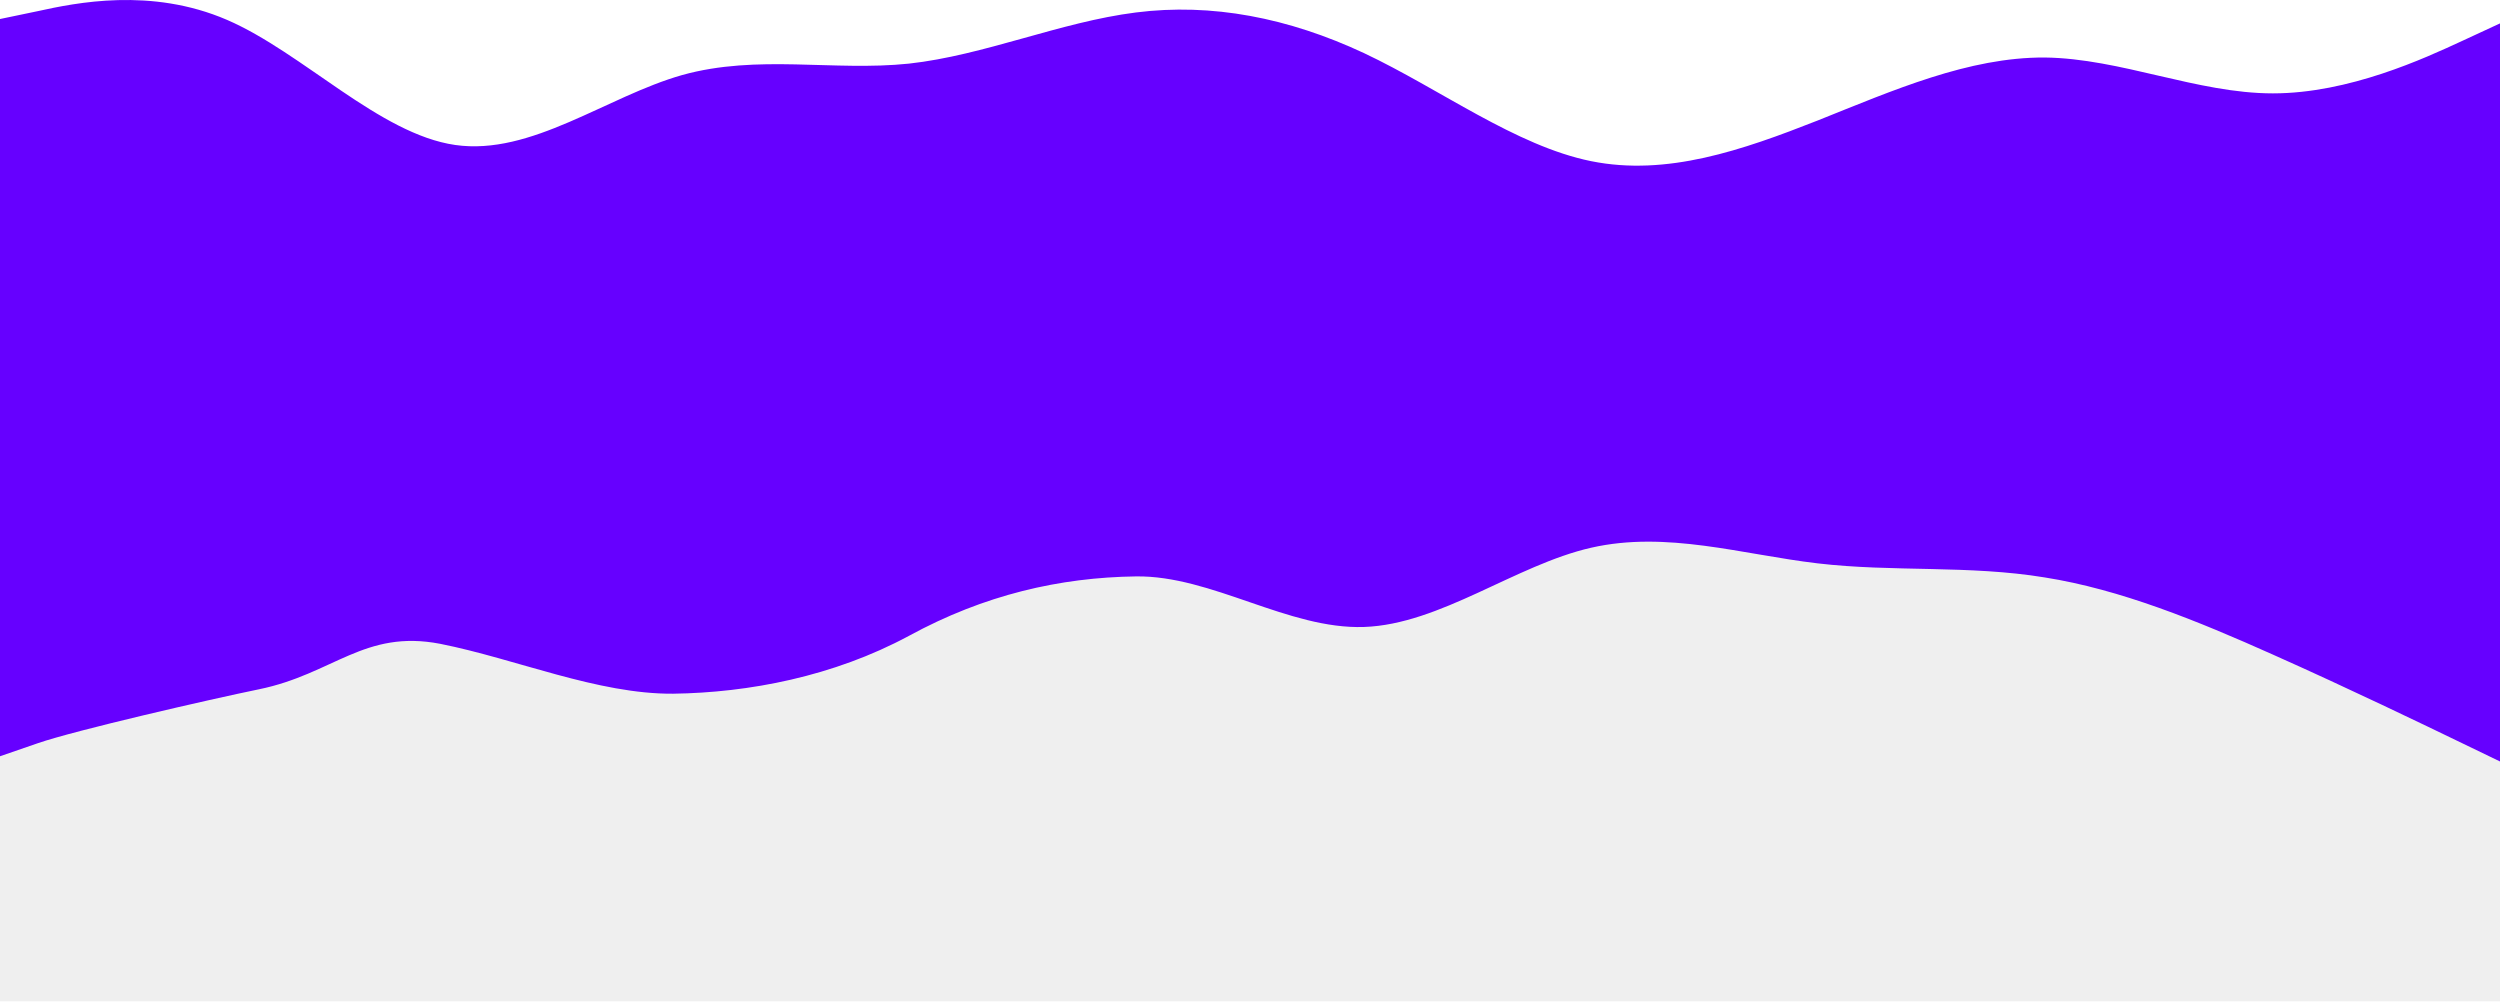
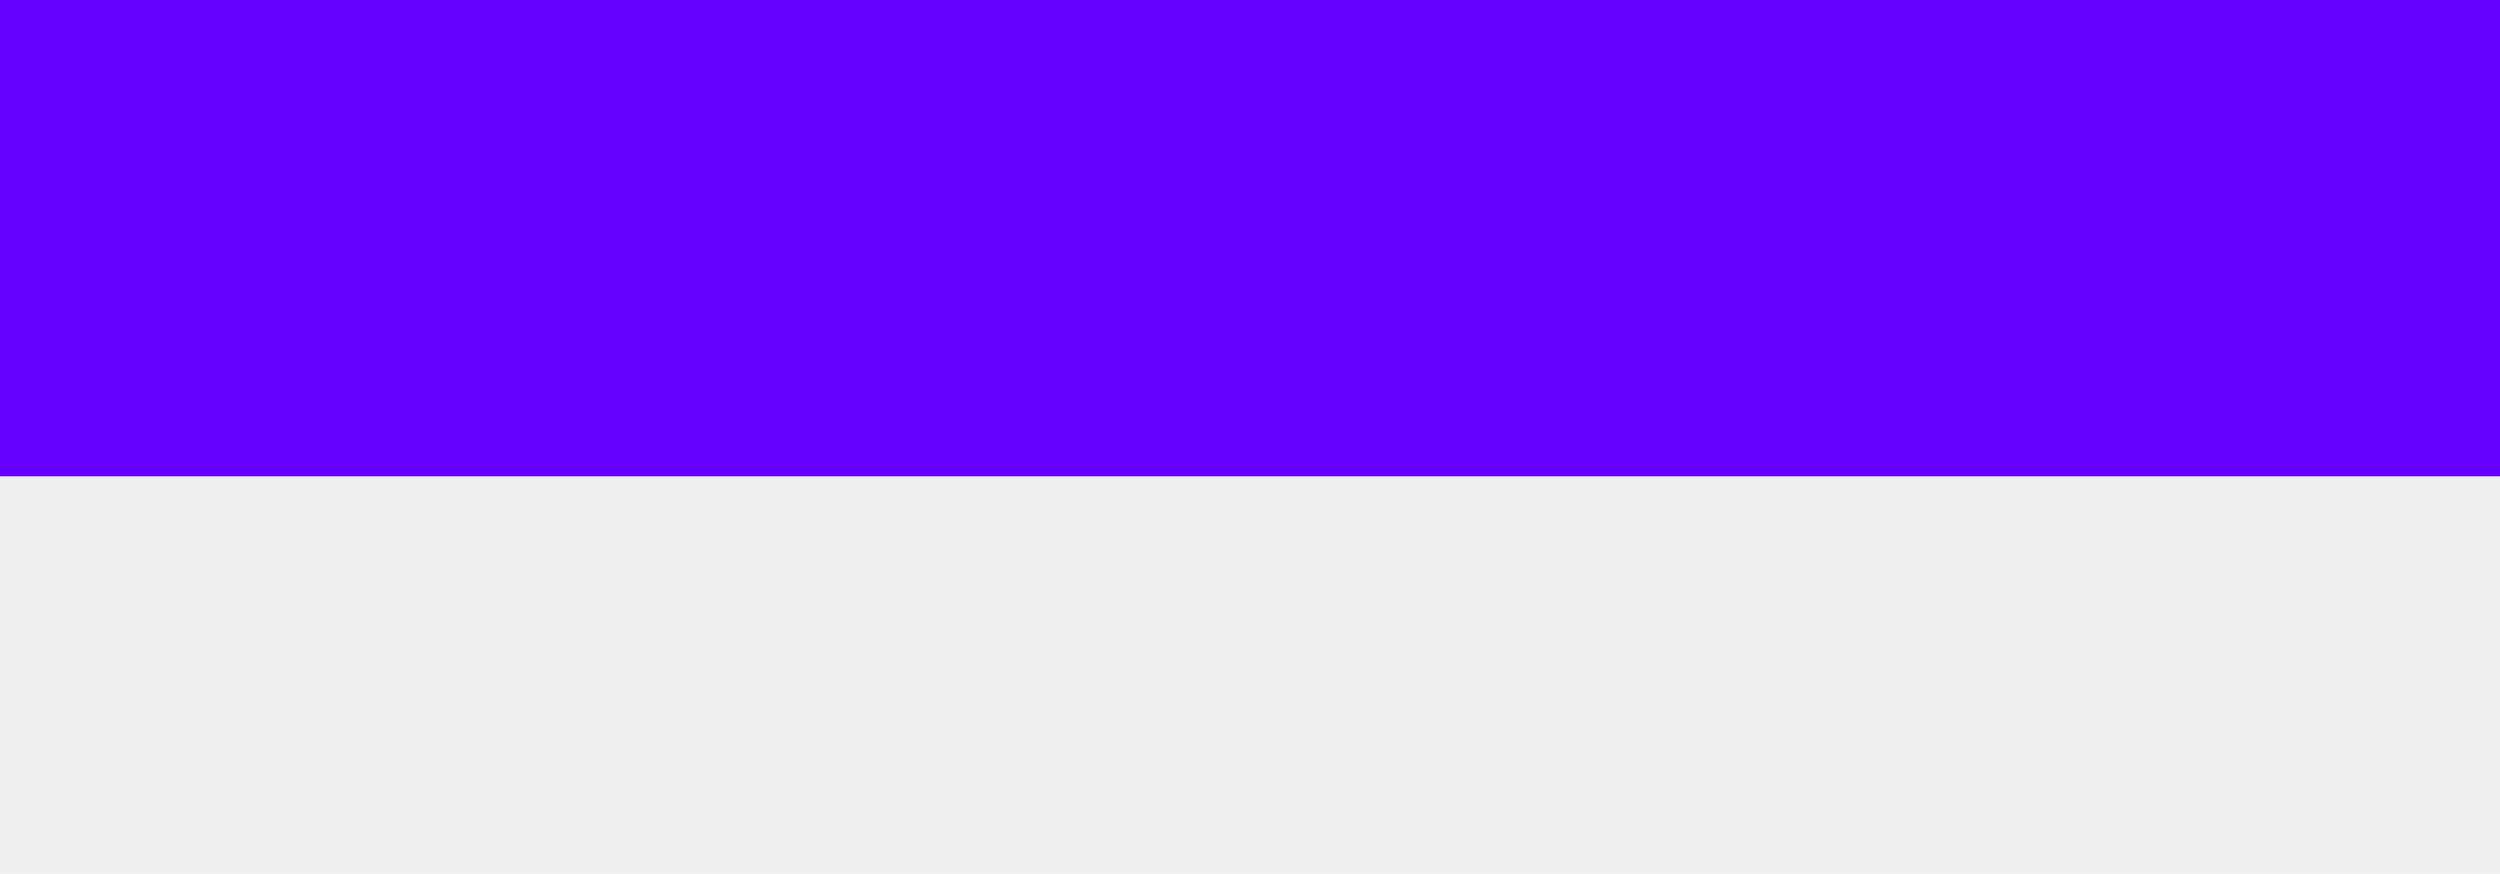
- <svg xmlns="http://www.w3.org/2000/svg" width="1920" height="769" viewBox="0 0 1920 769" fill="none">
-   <g id="Group 145">
-     <g id="Group 18">
-       <path id="Vector" d="M0 14.61L29 8.564C58 2.182 116 -9.91 174.4 15.282C232.6 40.473 291.4 102.948 349.6 111.346C408 119.743 466 74.062 524 57.603C582 41.481 640 54.916 698 48.87C756 42.489 814 16.961 872.4 9.572C930.6 2.182 989.4 13.602 1047.6 40.809C1106 68.352 1164 112.017 1222 123.774C1280 135.53 1338 115.376 1396 92.536C1454 69.36 1512 43.832 1570.4 44.168C1628.6 44.84 1687.4 71.711 1745.6 71.711C1804 71.711 1862 44.84 1891 31.404L1920 17.969V767H1891C1862 767 1804 767 1745.6 767C1687.4 767 1628.6 767 1570.4 767C1512 767 1454 767 1396 767C1338 767 1280 767 1222 767C1164 767 1106 767 1047.6 767C989.4 767 930.6 767 872.4 767C814 767 756 767 698 767C640 767 582 767 524 767C466 767 408 767 349.6 767C291.4 767 232.6 767 174.4 767C116 767 58 767 29 767H0V14.61Z" fill="#6600FF" />
-       <path id="Vector_2" d="M0 580.814L29 570.804C58 560.794 161.5 537.055 199 529.354C256 517.649 279.84 483.233 338.04 494.444C396.44 506.056 458.954 533.166 516.954 532.766C574.954 531.965 640 519.599 698 488.368C756 456.736 814 443.478 872.4 442.677C930.6 441.876 989.4 483.517 1047.6 481.515C1106 479.513 1164 433.868 1222 420.655C1280 407.442 1338 425.86 1396 432.667C1454 439.474 1512 433.868 1570.4 443.478C1628.6 452.687 1687.4 476.71 1745.6 502.736C1804 528.762 1862 556.79 1891 570.804L1920 584.818V769H1891C1862 769 1804 769 1745.6 769C1687.4 769 1628.6 769 1570.4 769C1512 769 1454 769 1396 769C1338 769 1280 769 1222 769C1164 769 1106 769 1047.6 769C989.4 769 930.6 769 872.4 769C814 769 756 769 698 769C640 769 582 769 524 769C466 769 408 769 349.6 769C291.4 769 232.6 769 174.4 769C116 769 58 769 29 769H0V580.814Z" fill="#EFEFEF" />
-     </g>
-   </g>
+ <svg xmlns="http://www.w3.org/2000/svg" width="1920" height="671" viewBox="0 0 1920 671" fill="none">
+   <rect width="1920" height="366" fill="#6600FF" />
+   <rect y="366" width="1920" height="305" fill="#EFEFEF" />
</svg>
